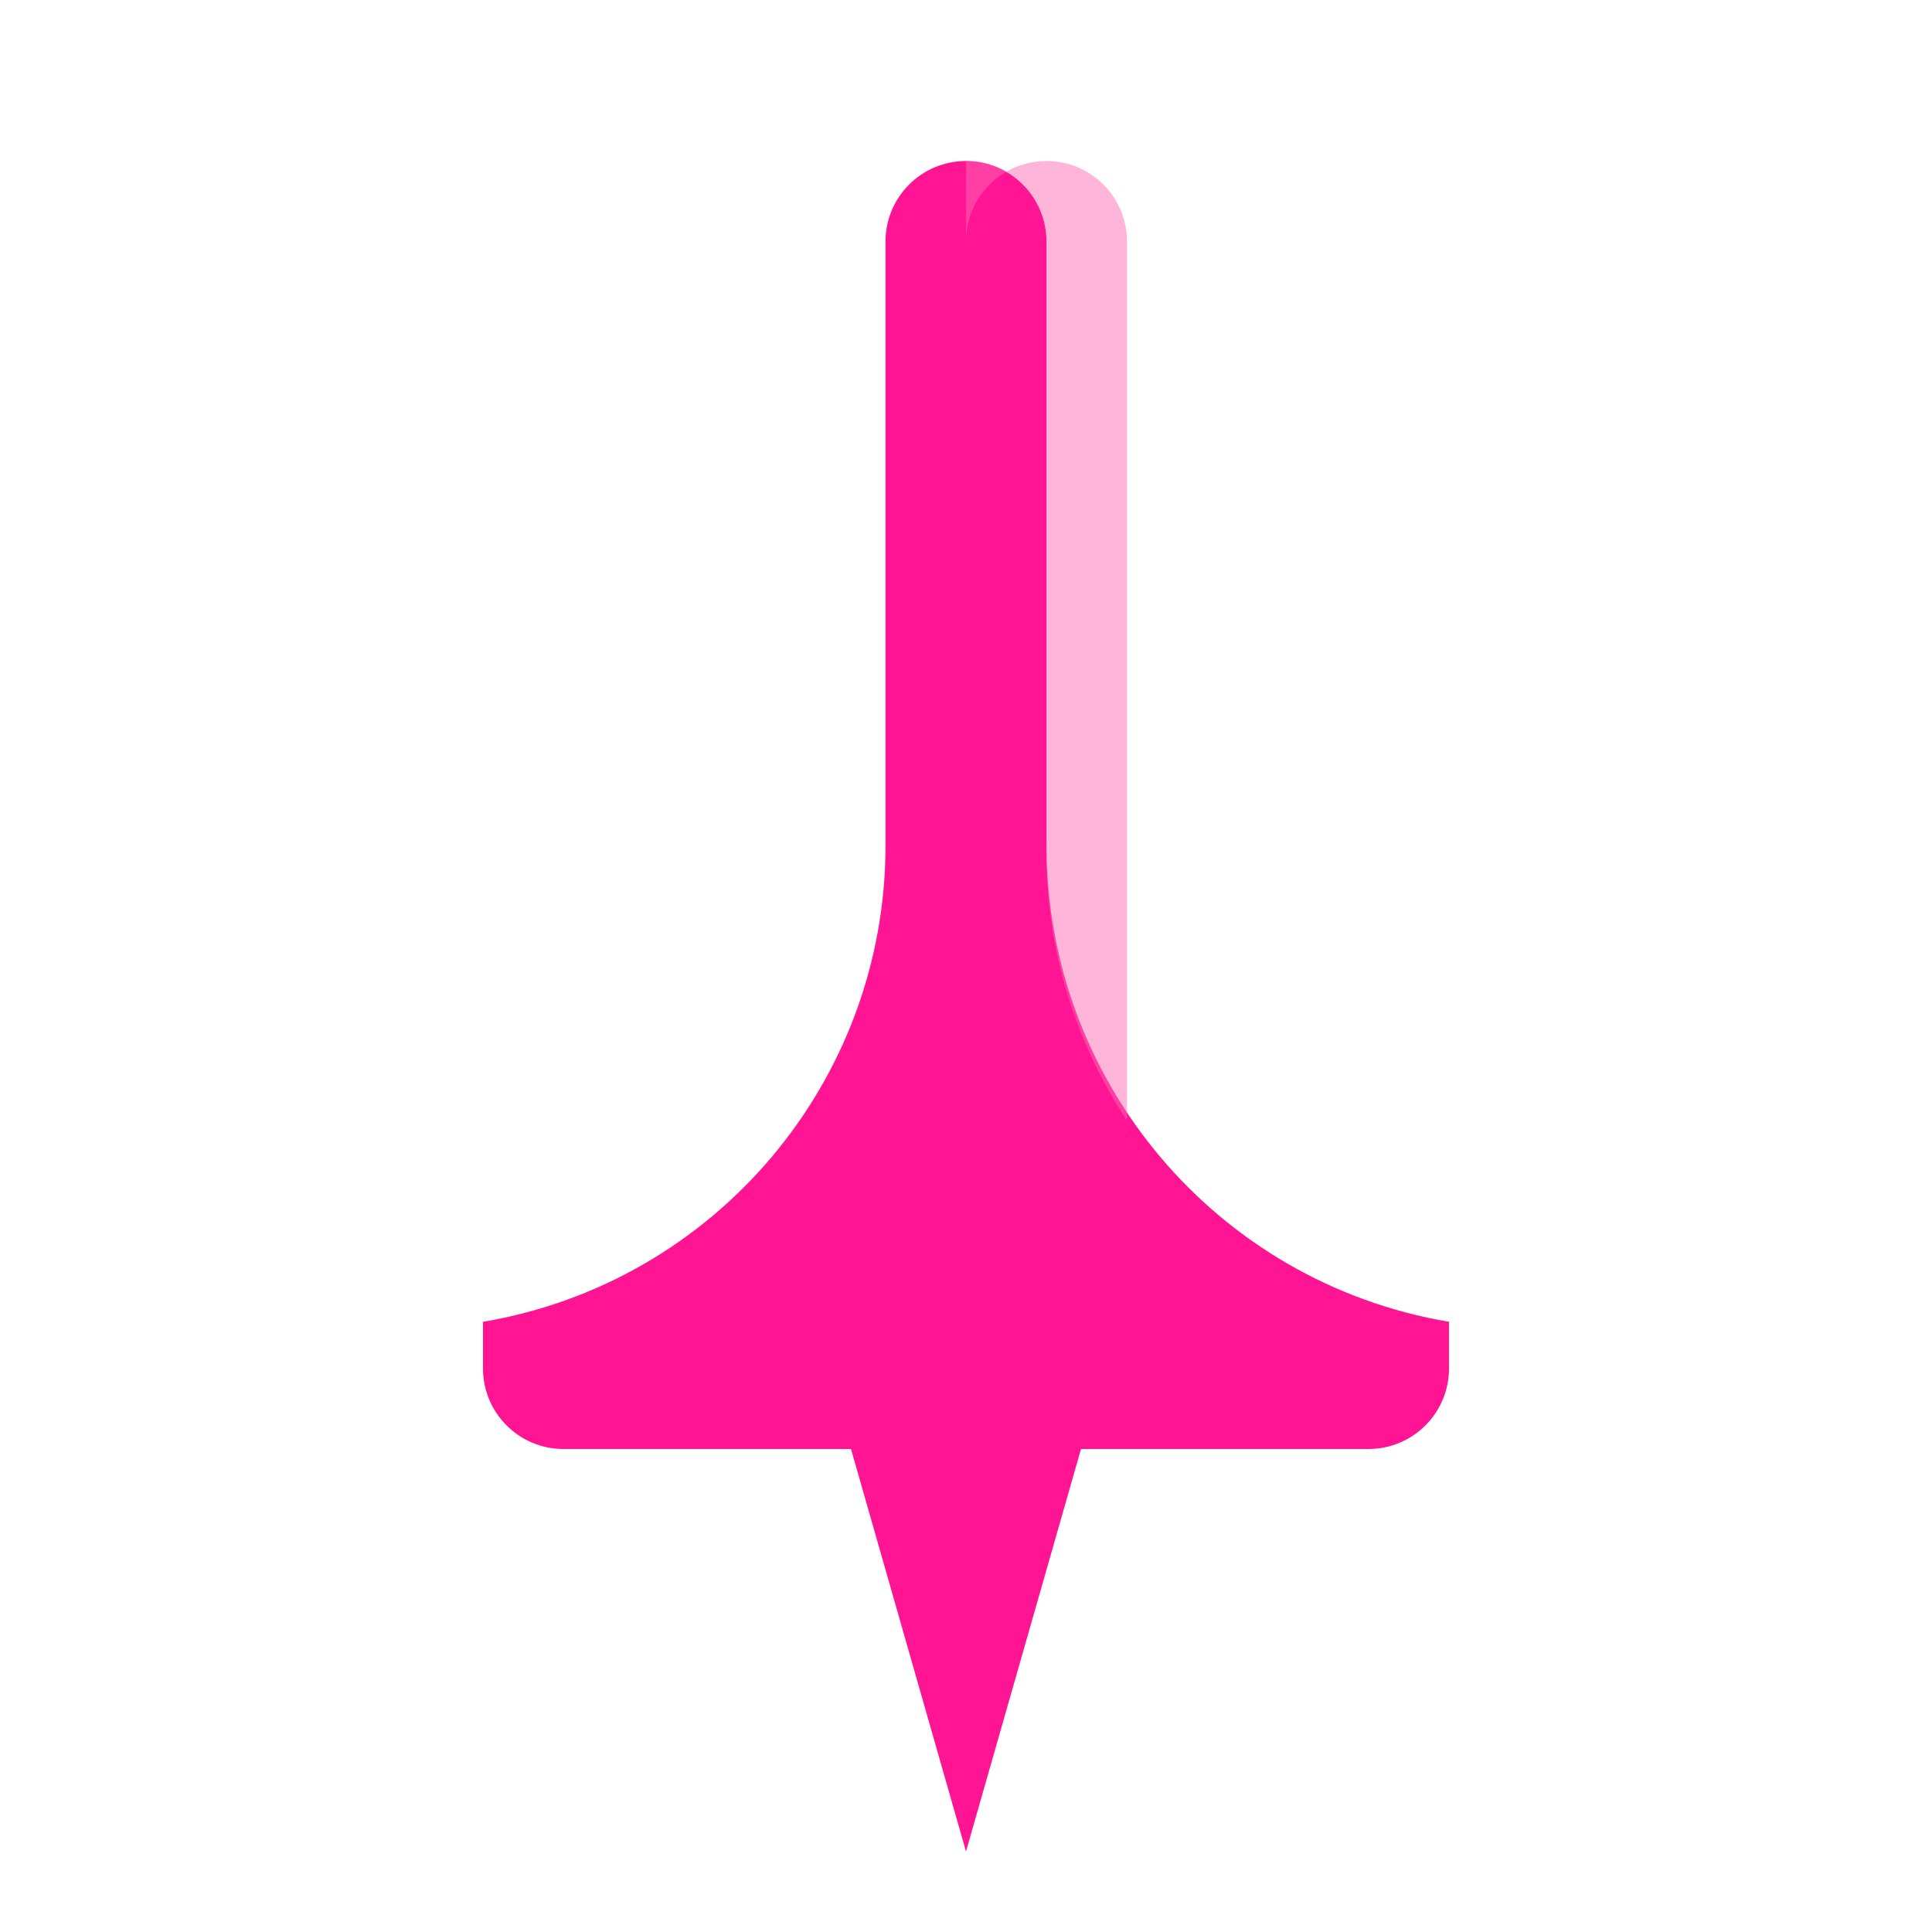
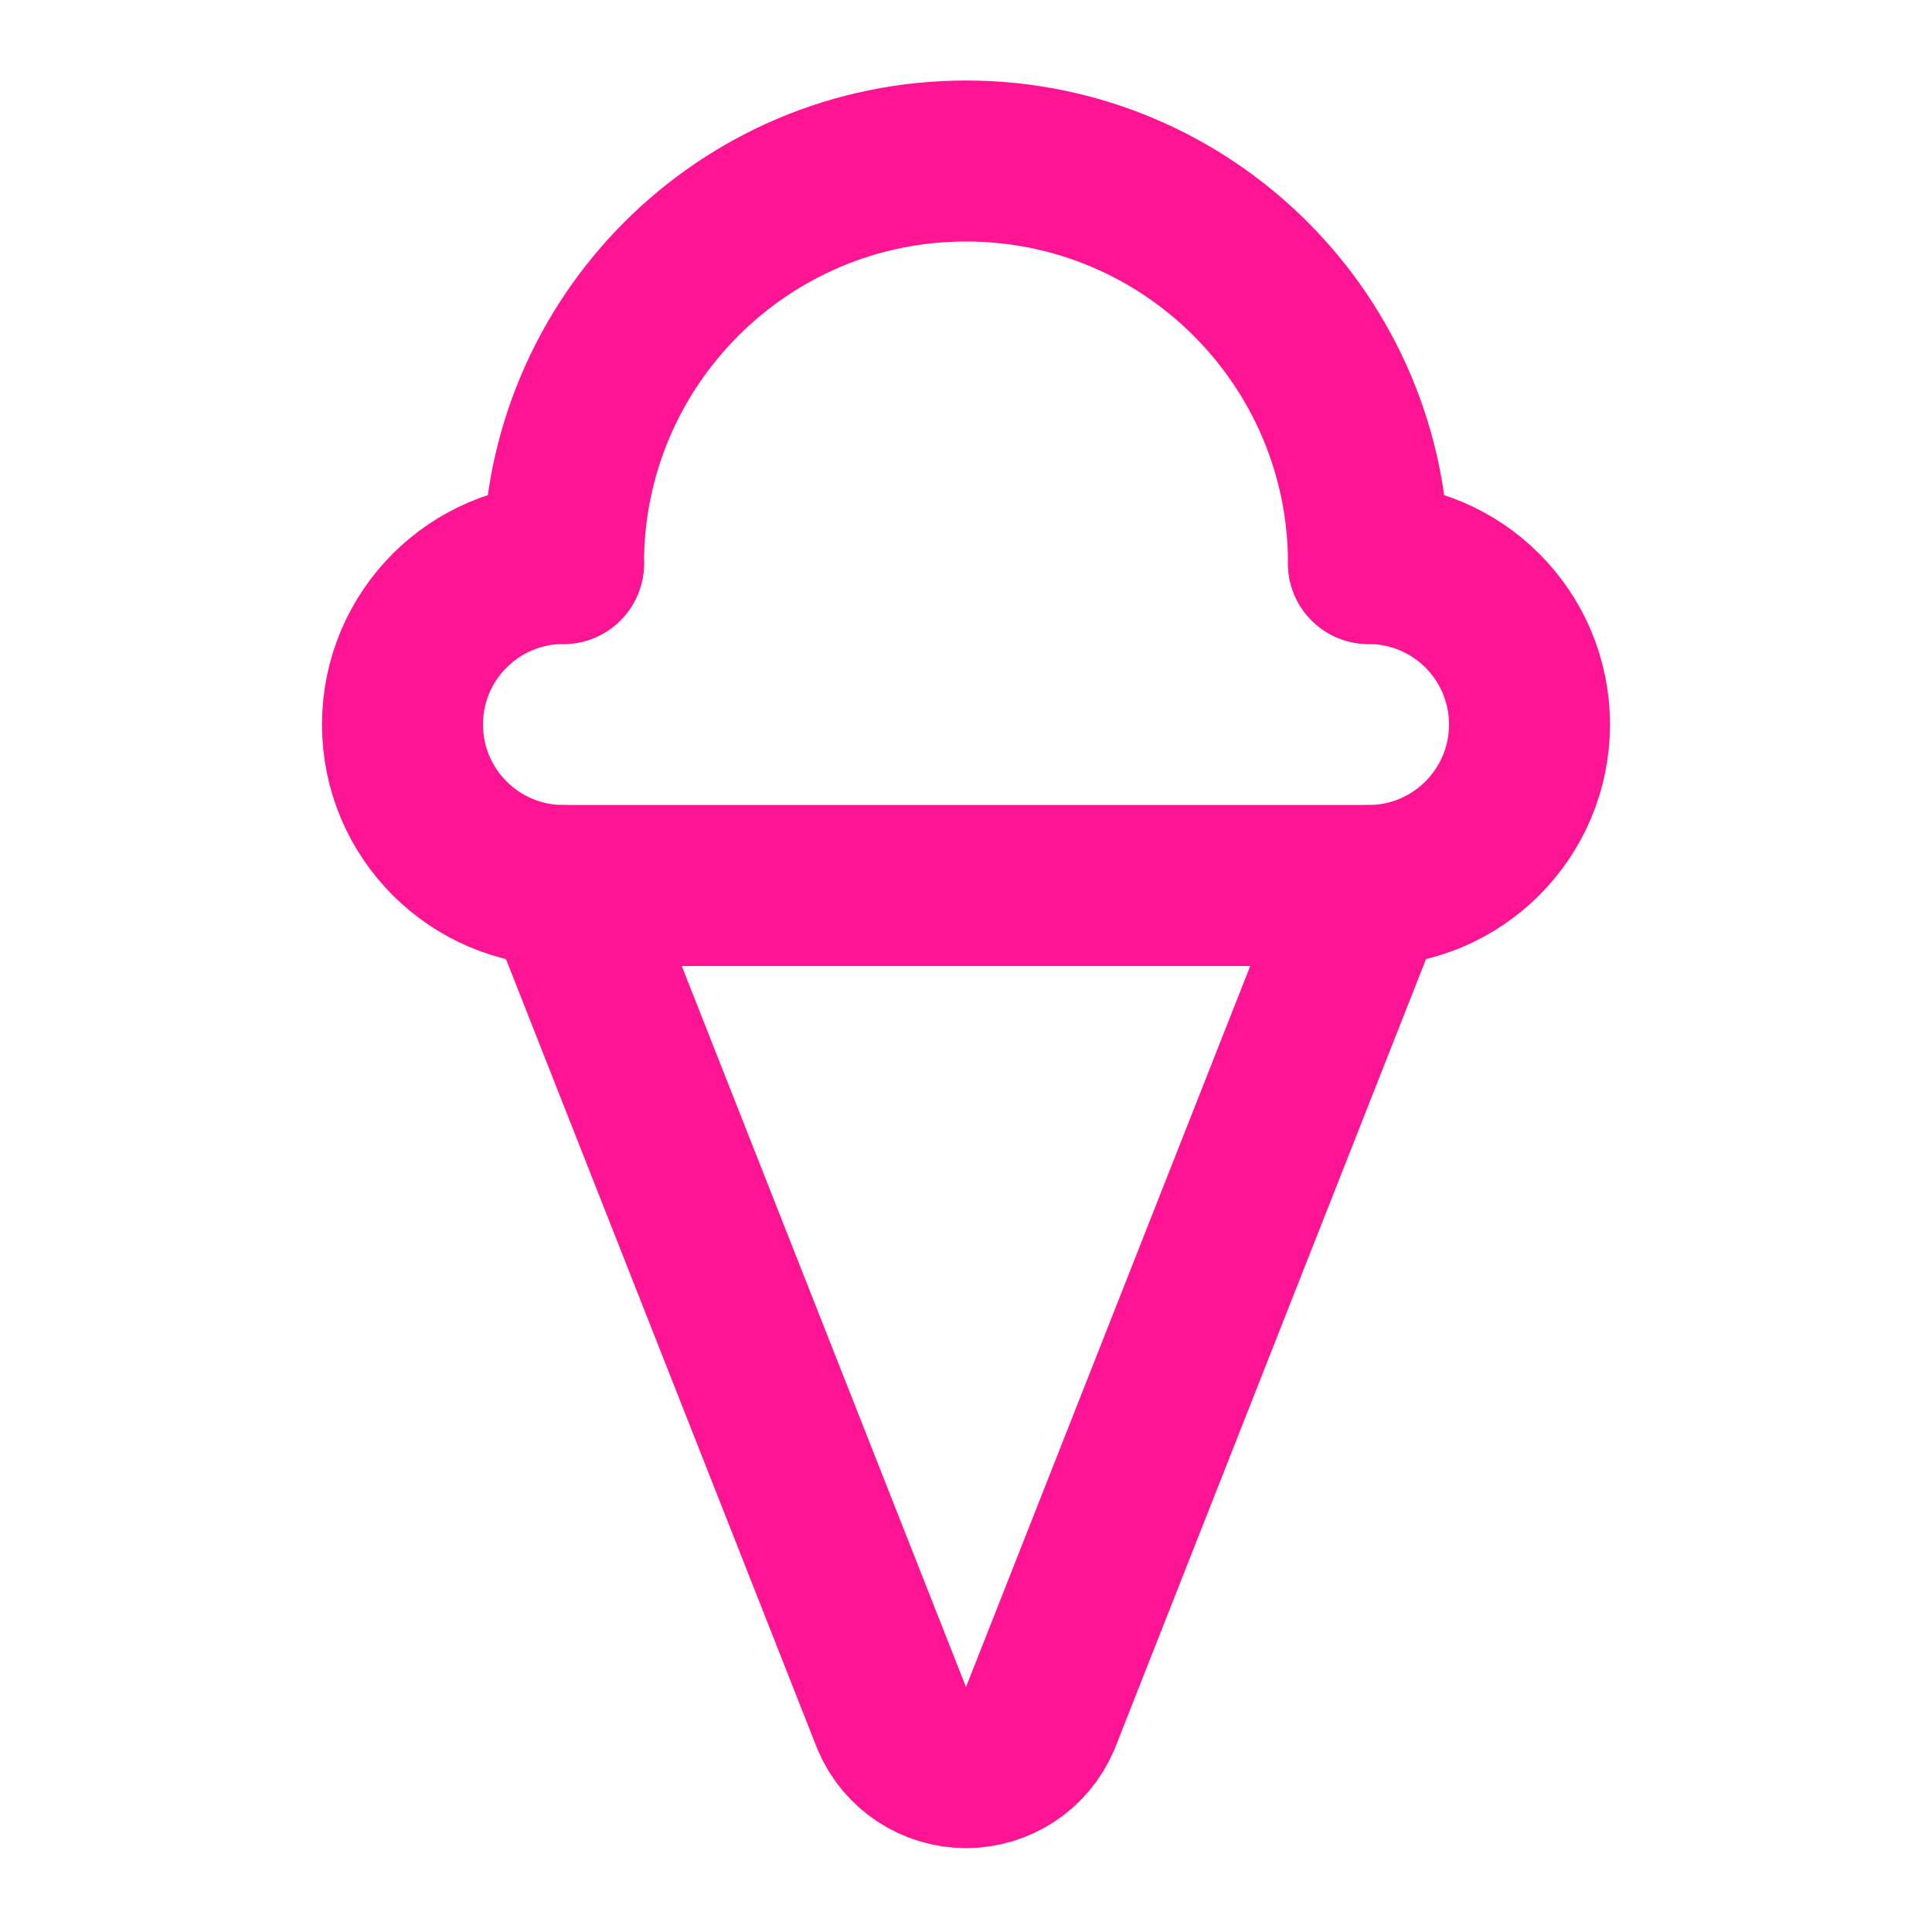
- <svg xmlns="http://www.w3.org/2000/svg" width="48" height="48" viewBox="0 0 24 24">
-   <path d="M12 2a1 1 0 0 1 1 1v7.5a6 6 0 0 0 5 5.92V17a1 1 0 0 1-1 1H7a1 1 0 0 1-1-1v-.58a6 6 0 0 0 5-5.92V3a1 1 0 0 1 1-1z" fill="#ff1493" />
-   <path d="M10 16h4l-2 7-2-7z" fill="#ff1493" />
-   <path d="M12 2a1 1 0 0 1 1 1v7.5a6 6 0 0 0 1 3.42V3a1 1 0 0 0-2 0v8.5z" fill="#ff69b4" opacity="0.5" />
+ <svg xmlns="http://www.w3.org/2000/svg" width="48" height="48" viewBox="0 0 24 24" fill="none" stroke="#ff1493" stroke-width="2" stroke-linecap="round" stroke-linejoin="round" class="lucide lucide-ice-cream-cone">
+   <path d="m7 11 4.08 10.35a1 1 0 0 0 1.84 0L17 11" />
+   <path d="M17 7A5 5 0 0 0 7 7" />
+   <path d="M17 7a2 2 0 0 1 0 4H7a2 2 0 0 1 0-4" />
</svg>
